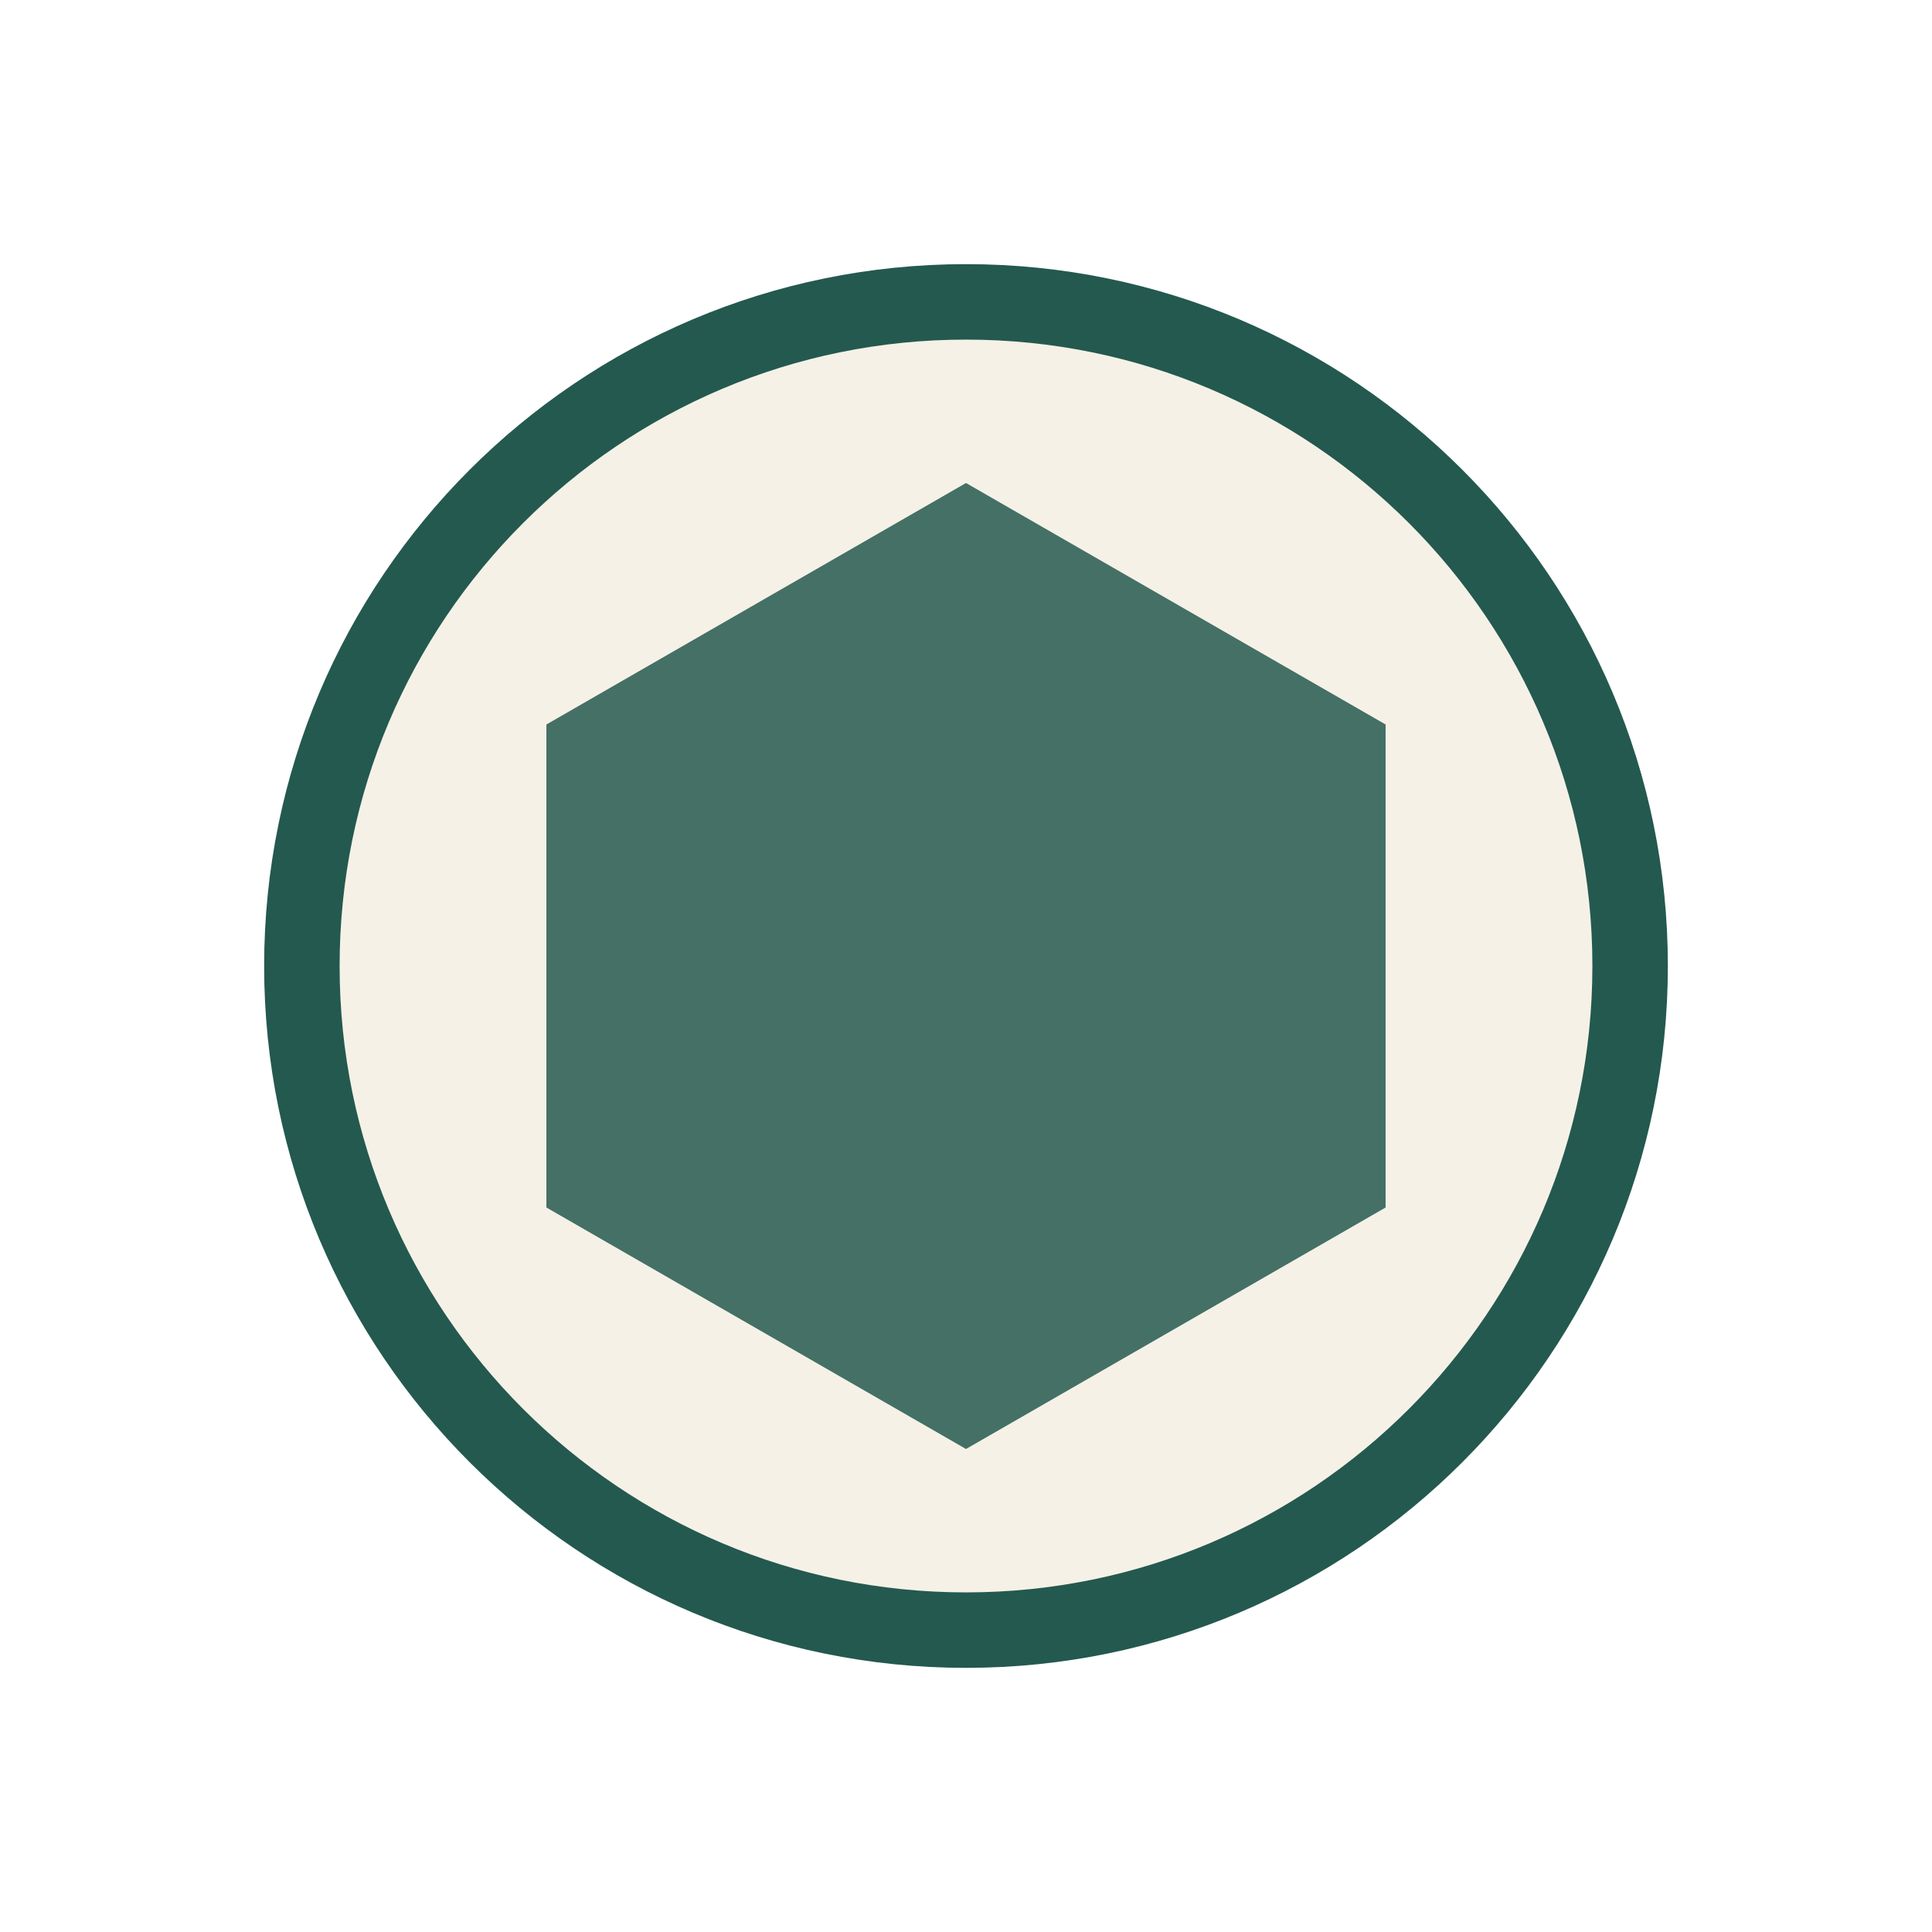
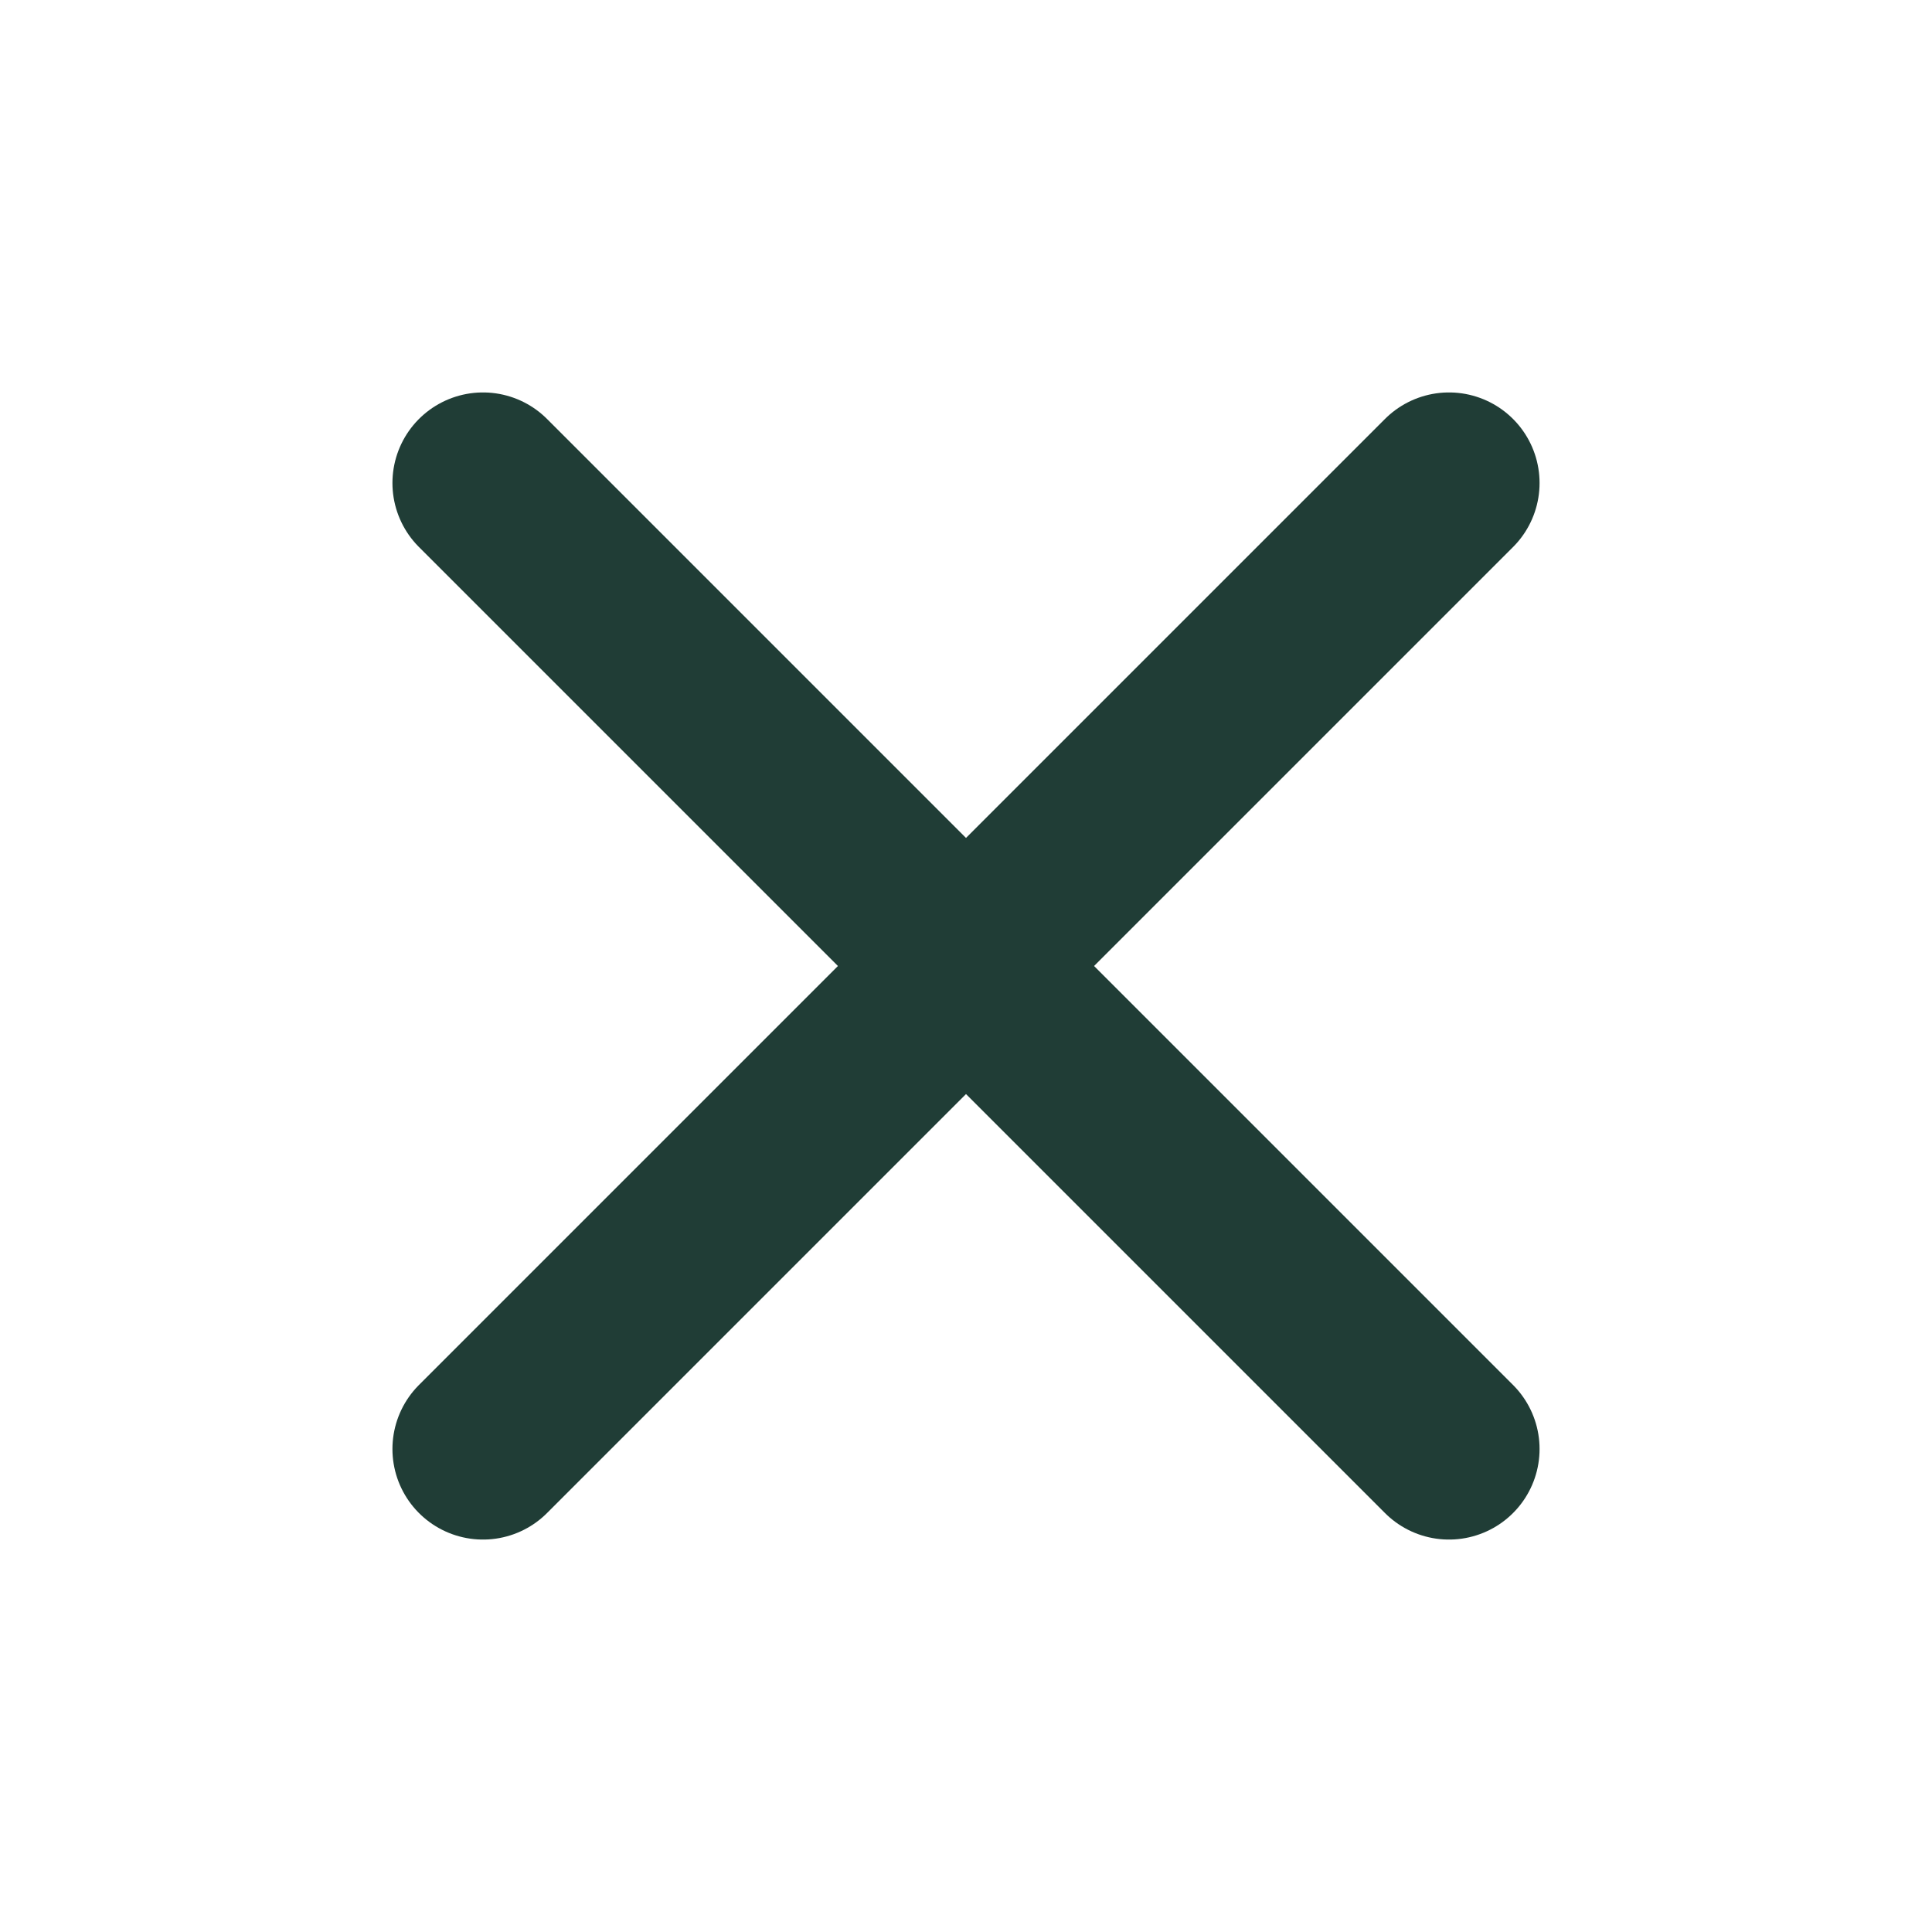
- <svg xmlns="http://www.w3.org/2000/svg" viewBox="0 0 64 64" role="img" aria-label="閉じる">
-   <circle cx="32" cy="32" r="22" fill="#F5F1E7" stroke="#24594F" stroke-width="2.5" />
-   <polygon points="32.0,16.0 45.9,24.0 45.9,40.0 32.0,48.0 18.1,40.0 18.1,24.0" fill="#24594F" opacity="0.85" />
+ <svg xmlns="http://www.w3.org/2000/svg" viewBox="0 0 32 32" role="img" aria-label="閉じる">
+   <path d="M8 8 L24 24 M24 8 L8 24" fill="none" stroke="#203D36" stroke-width="3" stroke-linecap="round" />
</svg>
